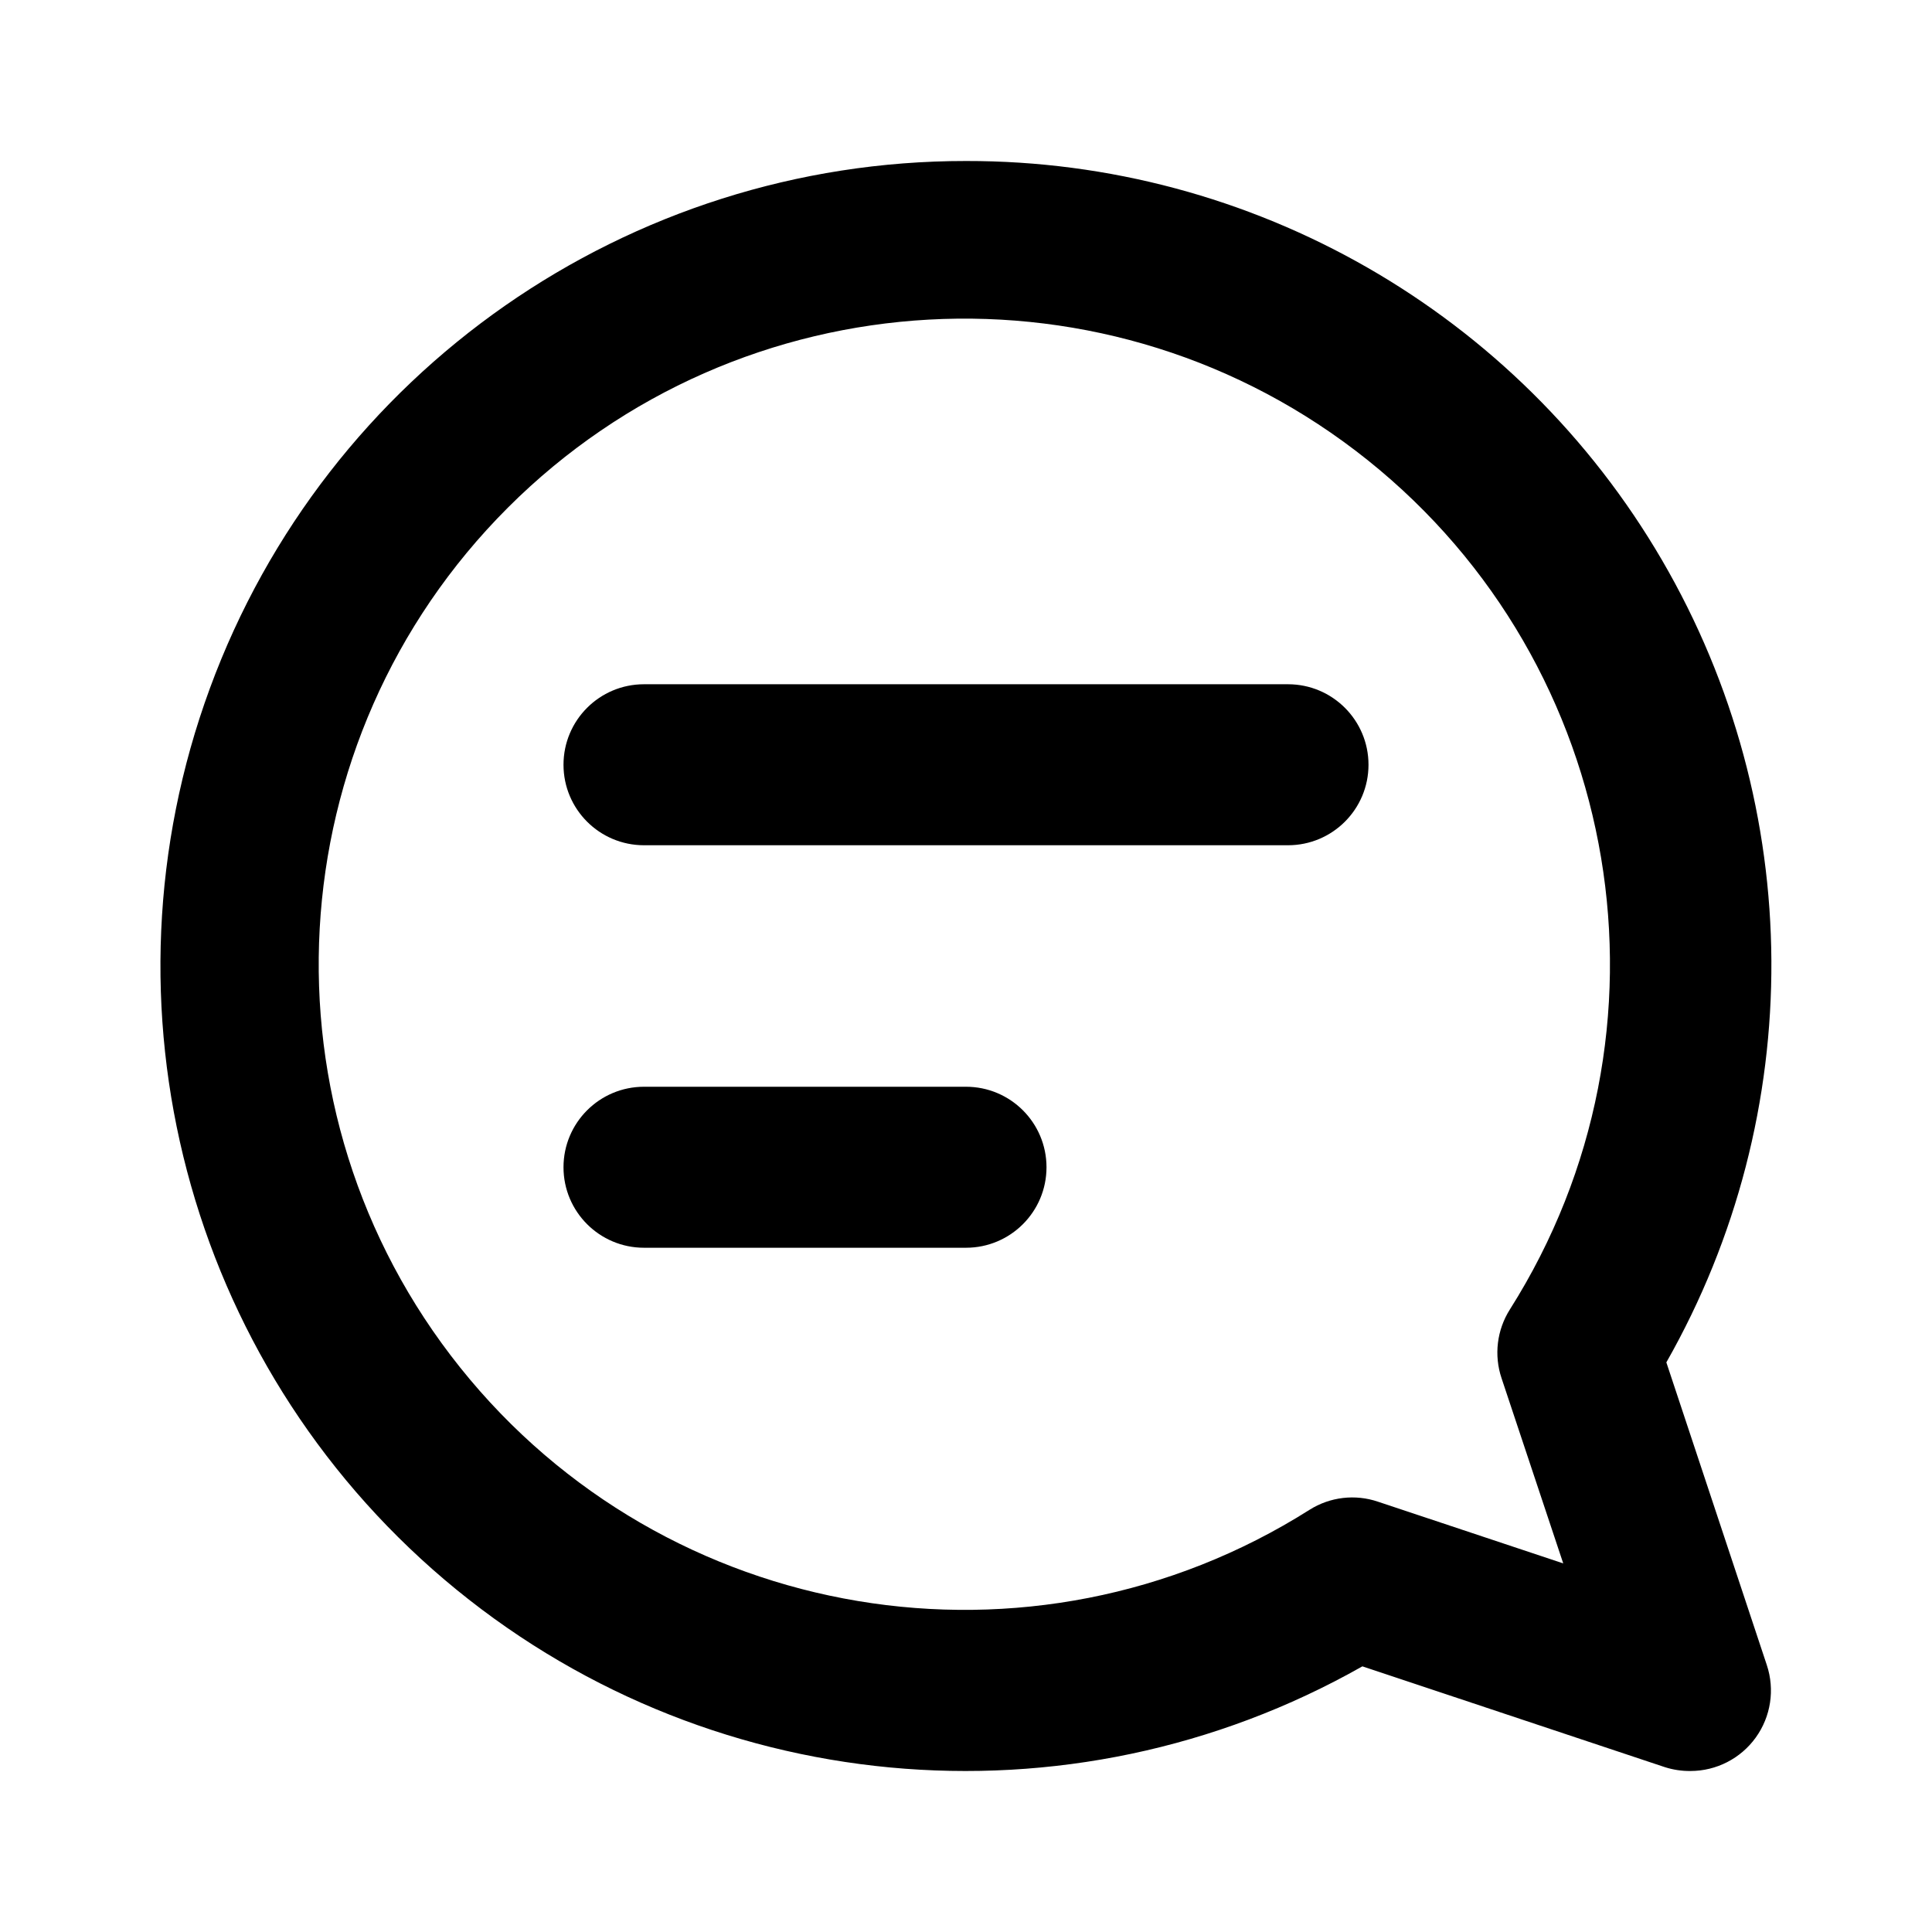
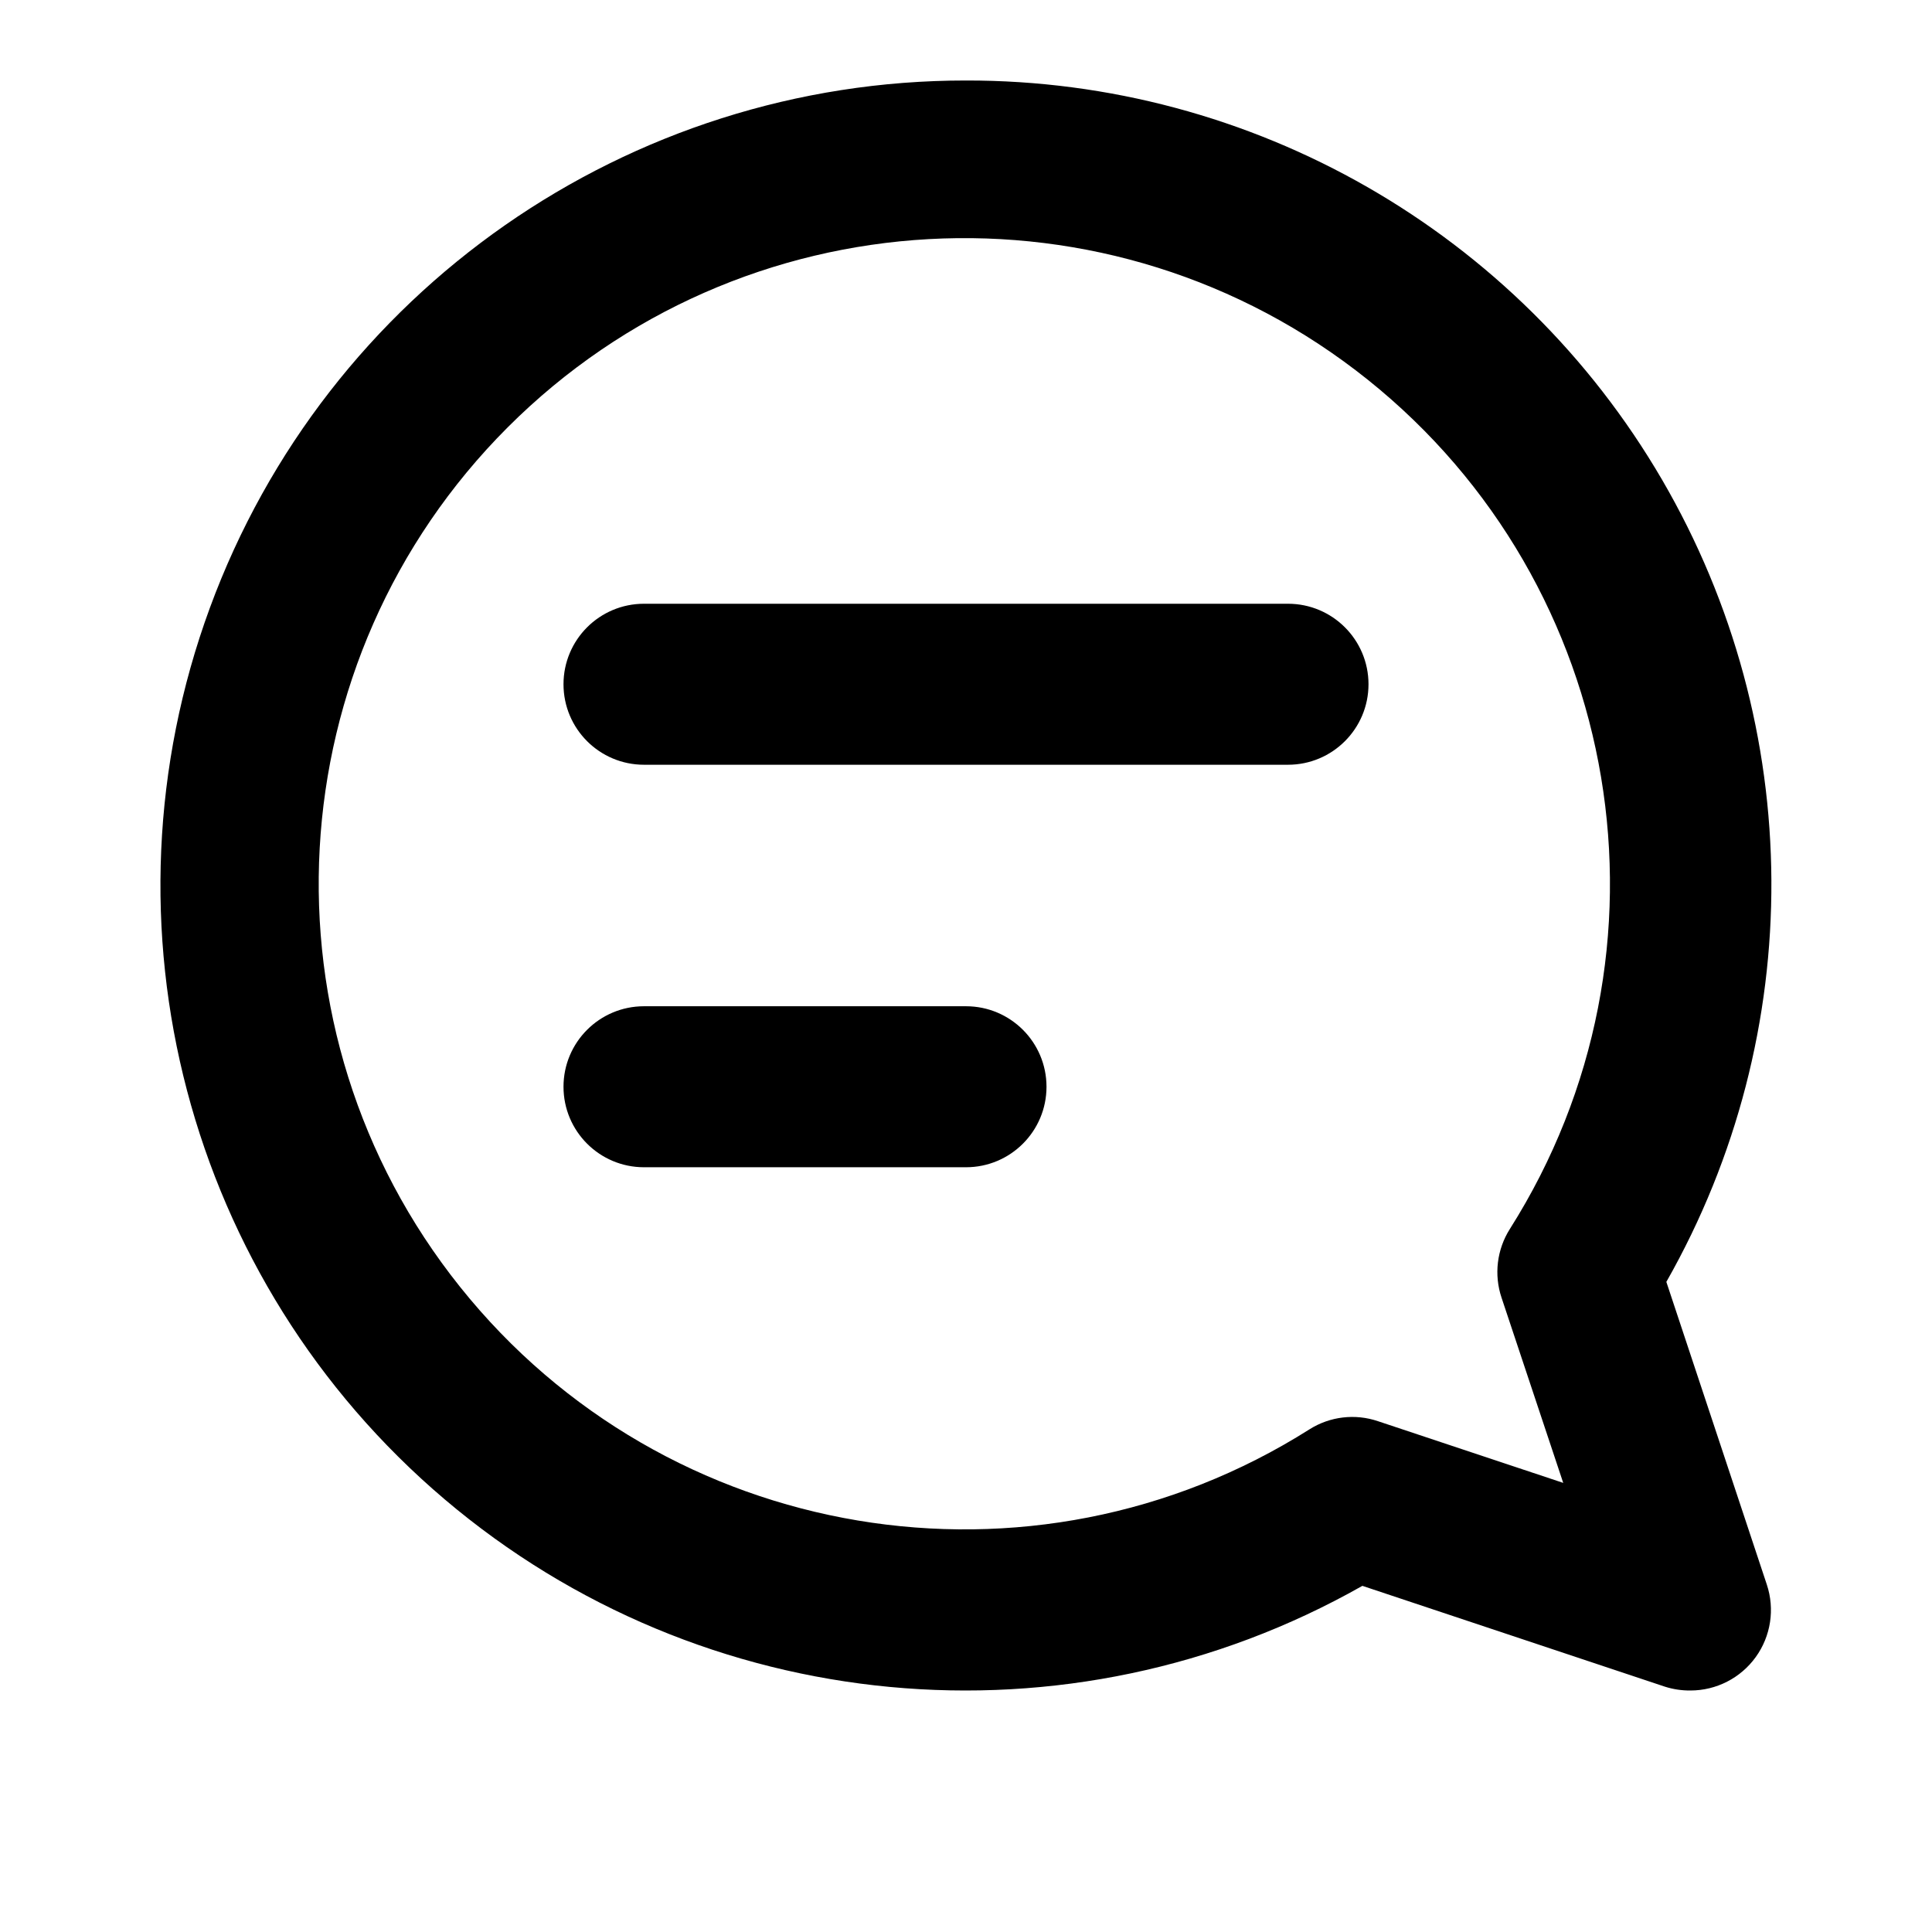
- <svg xmlns="http://www.w3.org/2000/svg" fill="#000000" width="50px" height="50px" viewBox="0 0 24 24">
+ <svg xmlns="http://www.w3.org/2000/svg" fill="#000000" width="50px" height="50px" viewBox="0 1 24 24">
  <path d="M12,2a10,10,0,1,0,4.924,18.7l3.76,1.253A1.014,1.014,0,0,0,21,22a1,1,0,0,0,.948-1.316L20.7,16.924A9.988,9.988,0,0,0,12,2Zm6.653,15.121.766,2.3-2.3-.766a.994.994,0,0,0-.851.1,8.02,8.02,0,1,1,2.488-2.488A1,1,0,0,0,18.653,17.121ZM17,9.5a1,1,0,0,1-1,1H8a1,1,0,0,1,0-2h8A1,1,0,0,1,17,9.5Zm-4,5a1,1,0,0,1-1,1H8a1,1,0,0,1,0-2h4A1,1,0,0,1,13,14.5Z" />
</svg>
